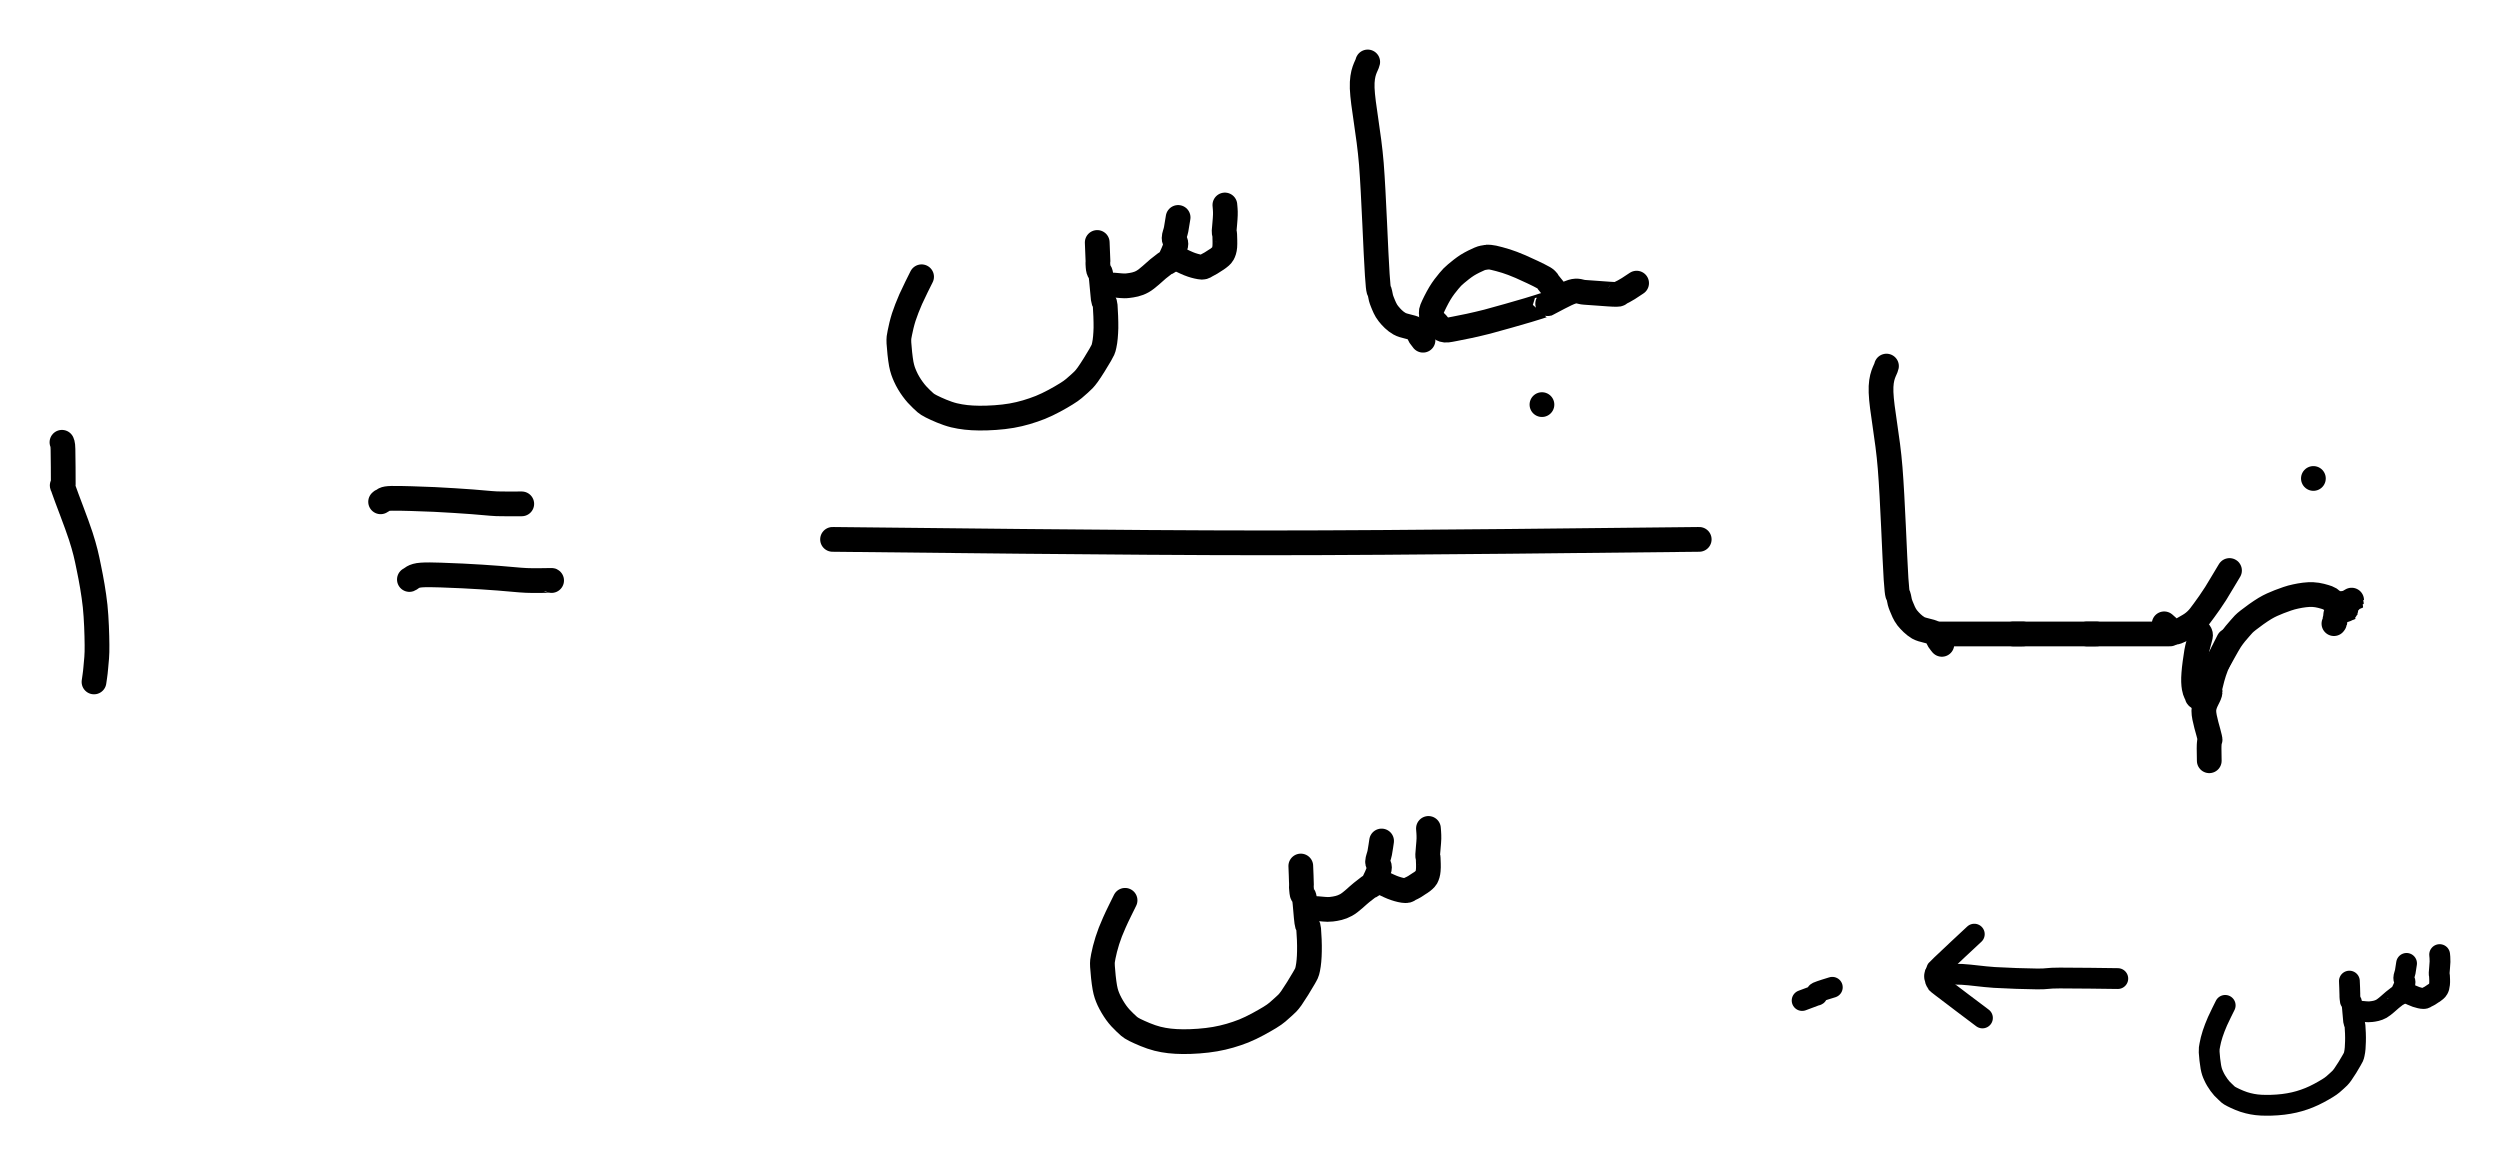
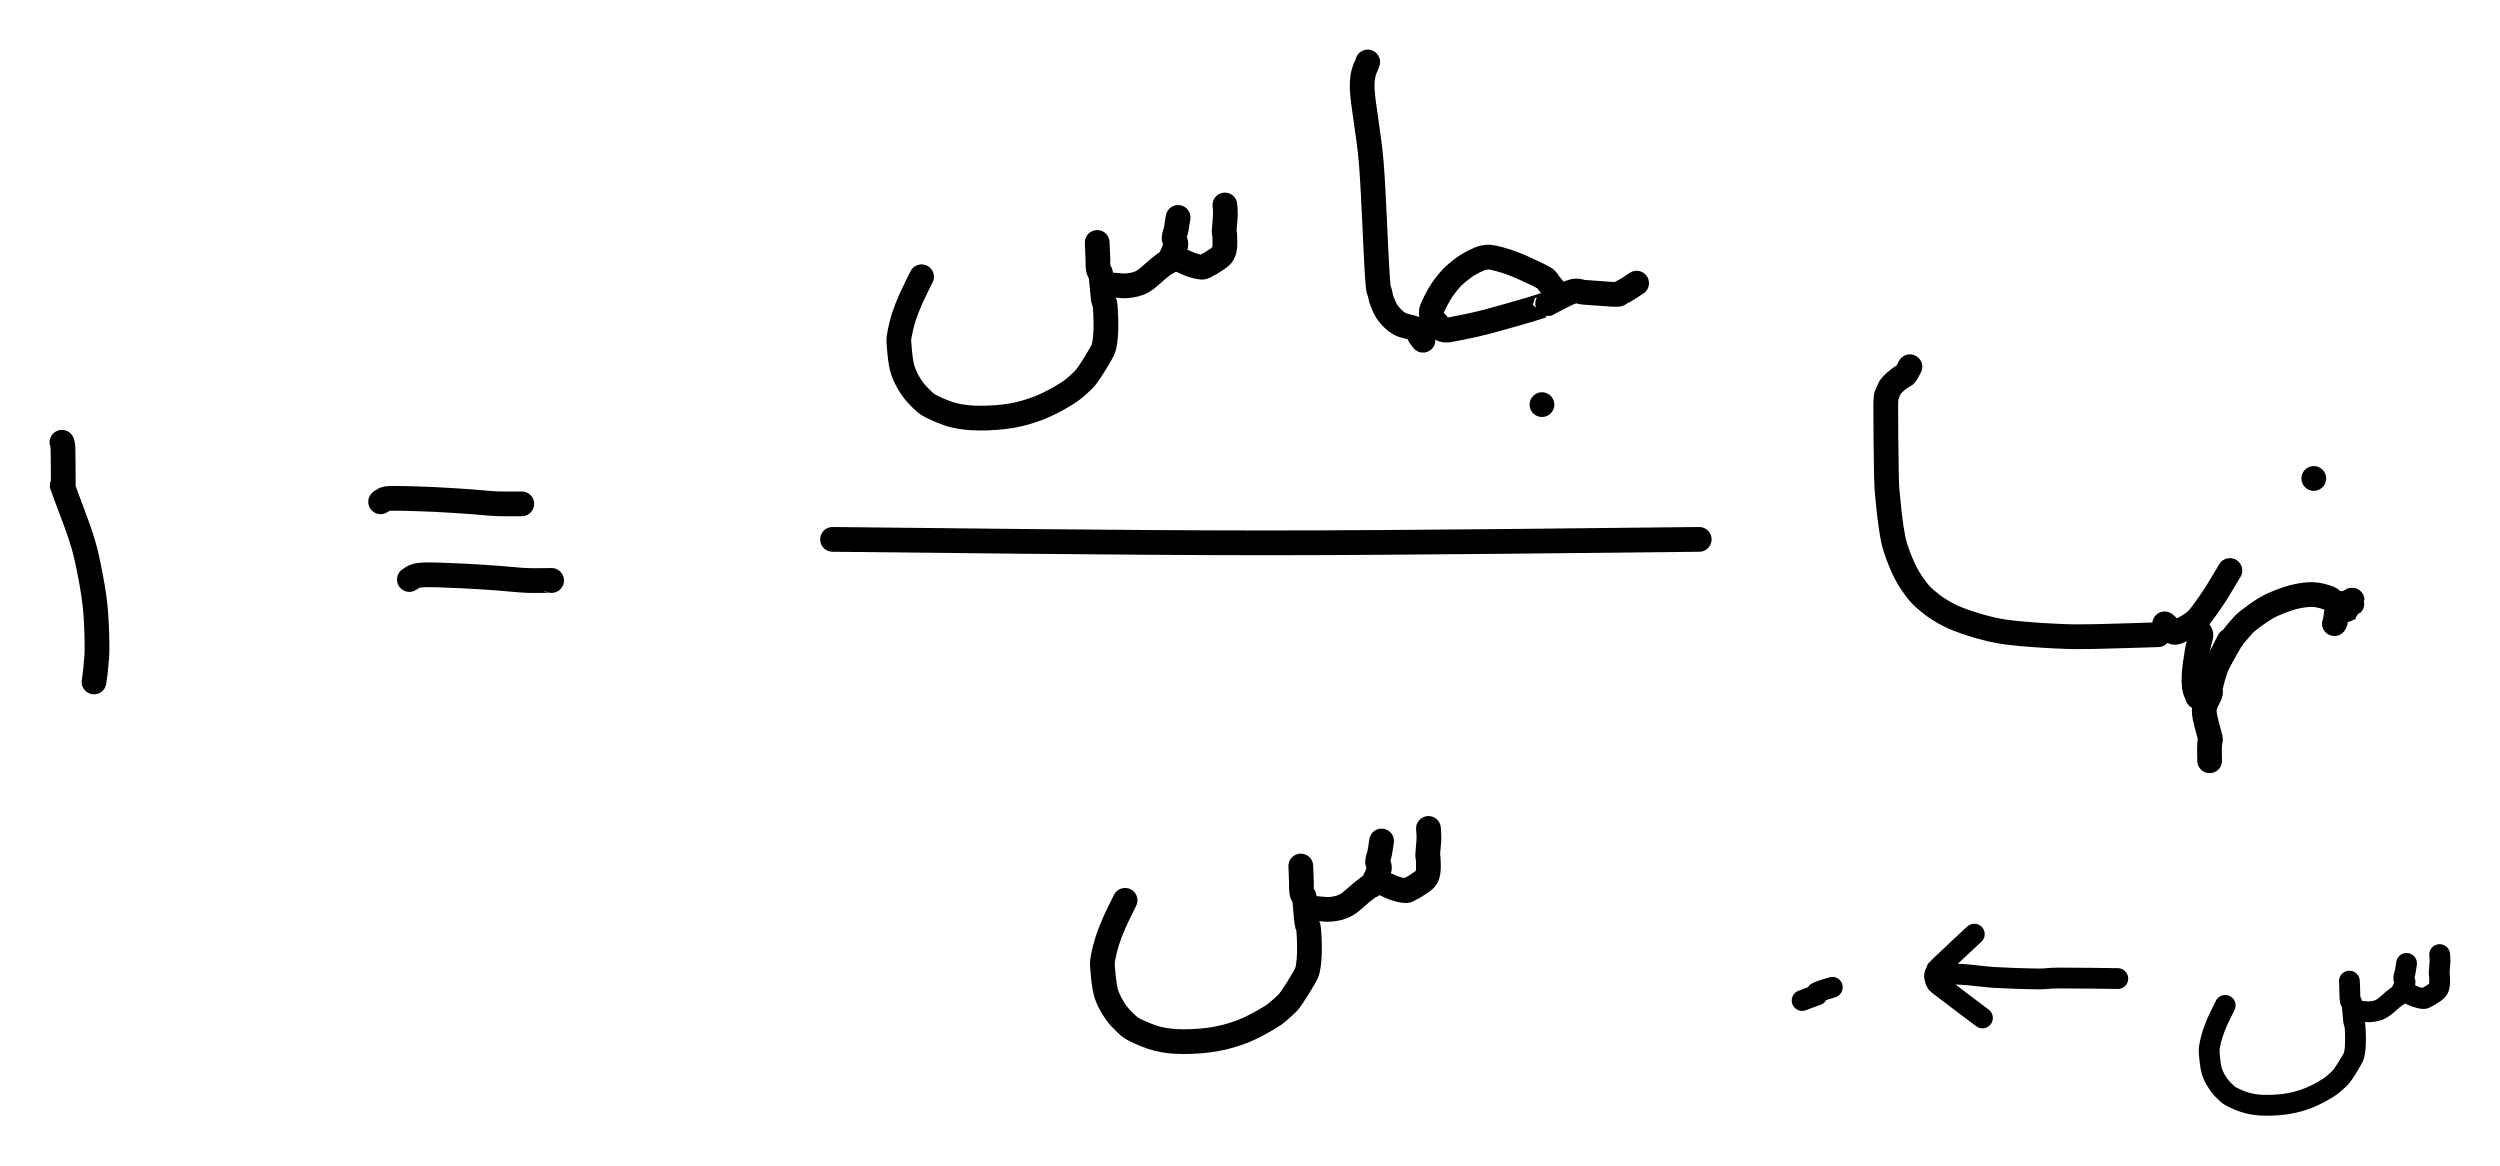
- <svg xmlns="http://www.w3.org/2000/svg" viewBox="0 0 266.74 124.33" width="266.74" height="124.33" data-dir="rtl" data-baseline="69.55" data-stroke-count="28" data-total-duration="7.079">
+ <svg xmlns="http://www.w3.org/2000/svg" viewBox="0 0 266.74 124.33" width="266.74" height="124.33" data-dir="rtl" data-baseline="69.55" data-stroke-count="25" data-total-duration="7.016">
  <g fill="none" stroke="#000" stroke-linecap="round" stroke-linejoin="round">
-     <path class="hw-stroke" d="M249.02 66.54C249.04 66.51 249.11 66.44 249.12 66.37C249.14 66.29 249.11 66.18 249.13 66.09C249.14 66 249.19 65.9 249.2 65.82C249.21 65.75 249.18 65.71 249.2 65.65C249.21 65.58 249.21 65.49 249.29 65.43C249.37 65.36 249.52 65.32 249.68 65.25C249.85 65.19 250.1 65.11 250.29 65.04C250.47 64.97 250.81 64.83 250.81 64.82C250.81 64.82 250.46 64.97 250.29 65.01C250.13 65.06 249.88 65.1 249.81 65.1C249.73 65.09 249.74 65.04 249.83 64.97C249.93 64.91 250.18 64.8 250.36 64.71C250.53 64.62 250.88 64.44 250.88 64.43C250.88 64.43 250.53 64.64 250.36 64.69C250.19 64.73 249.87 64.75 249.87 64.7C249.88 64.65 250.22 64.48 250.39 64.37C250.57 64.26 250.92 64.04 250.91 64.03C250.91 64.02 250.58 64.25 250.37 64.31C250.15 64.37 249.85 64.41 249.62 64.39C249.39 64.37 249.2 64.31 248.99 64.21C248.78 64.11 248.73 63.92 248.37 63.79C248 63.66 247.35 63.46 246.78 63.44C246.21 63.41 245.54 63.51 244.94 63.64C244.34 63.76 243.73 63.99 243.18 64.2C242.64 64.42 242.21 64.59 241.66 64.92C241.11 65.25 240.32 65.82 239.88 66.17C239.43 66.52 239.31 66.67 239 67.03C238.68 67.39 238.34 67.78 237.98 68.32C237.63 68.87 237.08 69.9 236.86 70.28C236.64 70.66 236.7 70.55 236.67 70.6" stroke-width="2.64" pathLength="25.05" data-i="0" data-start="0" data-dur="0.184" data-len="25.05" data-source="glyph" data-char="ن" data-font="arabic" data-glyph="879" data-node="munder/TeXAtom/mtext" />
-     <path class="hw-stroke" d="M237.88 60.87C237.63 61.28 236.84 62.62 236.4 63.33C235.95 64.03 235.53 64.63 235.18 65.1C234.83 65.58 234.62 65.88 234.31 66.17C234 66.47 233.69 66.67 233.31 66.88C232.93 67.1 232.34 67.46 232.02 67.47C231.69 67.48 231.51 67.08 231.33 66.93C231.15 66.78 230.98 66.62 230.91 66.56" stroke-width="2.64" pathLength="10.52" data-i="1" data-start="0.184" data-dur="0.077" data-len="10.52" data-source="glyph" data-char="ه" data-font="arabic" data-glyph="890" data-node="munder/TeXAtom/mtext" />
-     <path class="hw-stroke" d="M233.99 66.57C234.08 66.68 234.4 67.09 234.53 67.28C234.66 67.46 234.75 67.53 234.78 67.68C234.81 67.84 234.77 67.88 234.7 68.19C234.63 68.5 234.48 68.93 234.37 69.54C234.27 70.16 234.11 71.24 234.07 71.88C234.02 72.52 234.04 73 234.11 73.4C234.17 73.81 234.4 74.16 234.45 74.31C234.51 74.46 234.36 74.22 234.45 74.31C234.55 74.4 234.94 74.75 235.04 74.84" stroke-width="2.64" pathLength="9.11" data-i="2" data-start="0.402" data-dur="0.066" data-len="9.11" data-source="glyph" data-char="ه" data-font="arabic" data-glyph="890" data-node="munder/TeXAtom/mtext" />
-     <path class="hw-stroke" d="M237.78 68.36C237.56 68.81 236.79 70.26 236.46 71.09C236.13 71.92 235.91 72.85 235.8 73.33C235.69 73.82 235.89 73.57 235.78 73.99C235.67 74.41 235.14 75.06 235.14 75.84C235.13 76.62 235.66 78.15 235.76 78.67C235.87 79.19 235.77 78.85 235.76 78.96C235.75 79.06 235.73 79.17 235.72 79.32C235.71 79.47 235.7 79.55 235.7 79.86C235.7 80.17 235.71 80.95 235.72 81.17" stroke-width="2.64" pathLength="13.52" data-i="3" data-start="0.609" data-dur="0.099" data-len="13.52" data-source="glyph" data-char="ه" data-font="arabic" data-glyph="890" data-node="munder/TeXAtom/mtext" />
-     <path class="hw-stroke" d="M231.53 67.64L222.66 67.64" stroke-width="2.64" pathLength="8.87" data-i="4" data-start="0.708" data-dur="0.071" data-len="8.87" data-source="kashida" data-char="ـ" data-font="arabic" data-node="munder/TeXAtom/mtext" />
-     <path class="hw-stroke" d="M223.68 67.64L214.81 67.64" stroke-width="2.64" pathLength="8.87" data-i="5" data-start="0.779" data-dur="0.071" data-len="8.87" data-source="kashida" data-char="ـ" data-font="arabic" data-node="munder/TeXAtom/mtext" />
-     <path class="hw-stroke" d="M215.83 67.64L206.96 67.64" stroke-width="2.64" pathLength="8.87" data-i="6" data-start="0.85" data-dur="0.071" data-len="8.87" data-source="kashida" data-char="ـ" data-font="arabic" data-node="munder/TeXAtom/mtext" />
-     <path class="hw-stroke" d="M201.28 39.06C201.19 39.52 200.63 40.05 200.7 41.86C200.76 43.67 201.41 46.62 201.67 49.94C201.94 53.26 202.15 59.48 202.3 61.77C202.46 64.06 202.49 63.21 202.59 63.69C202.68 64.18 202.71 64.32 202.86 64.69C203.01 65.06 203.19 65.53 203.49 65.92C203.8 66.3 204.2 66.71 204.67 66.99C205.15 67.26 205.98 67.32 206.34 67.54C206.7 67.76 206.7 68.09 206.84 68.29C206.98 68.5 207.13 68.68 207.19 68.75" stroke-width="2.64" pathLength="32.12" data-i="7" data-start="0.921" data-dur="0.237" data-len="32.12" data-source="glyph" data-char="ا" data-font="arabic" data-glyph="320" data-node="munder/TeXAtom/mtext" />
-     <path class="hw-stroke" d="M246.83 51.05C246.83 51.05 246.83 51.05 246.83 51.05C246.83 51.05 246.83 51.05 246.83 51.05C246.83 51.05 246.83 51.05 246.83 51.05C246.83 51.05 246.83 51.05 246.83 51.05C246.83 51.05 246.83 51.05 246.83 51.05" stroke-width="2.64" pathLength="0.01" data-i="8" data-start="1.238" data-dur="0.06" data-len="0.01" data-source="glyph" data-char="ن" data-font="arabic" data-glyph="879" data-node="munder/TeXAtom/mtext" data-priority="-1" />
-     <path class="hw-stroke" d="M260.3 101.85C260.31 101.98 260.35 102.28 260.34 102.61C260.33 102.94 260.26 103.57 260.25 103.81C260.24 104.06 260.28 103.88 260.28 104.07C260.29 104.27 260.32 104.75 260.29 105C260.27 105.24 260.22 105.4 260.14 105.54C260.06 105.69 259.9 105.79 259.82 105.86C259.74 105.94 259.74 105.92 259.64 105.98C259.54 106.04 259.37 106.17 259.25 106.24C259.13 106.31 259.03 106.36 258.92 106.41C258.81 106.46 258.76 106.55 258.58 106.54C258.39 106.54 258.06 106.46 257.79 106.37C257.52 106.28 257.09 106.07 256.95 106.01" stroke-width="2.22" pathLength="7.33" data-i="9" data-start="1.418" data-dur="0.064" data-len="7.33" data-source="glyph" data-char="س" data-font="arabic" data-glyph="27" data-node="munder/TeXAtom/mtext" />
-     <path class="hw-stroke" d="M256.77 102.79C256.75 102.94 256.68 103.43 256.63 103.69C256.58 103.95 256.47 104.16 256.47 104.36C256.46 104.55 256.65 104.6 256.6 104.88C256.54 105.15 256.24 105.79 256.12 106.02C256 106.24 255.94 106.17 255.89 106.21C255.84 106.25 255.91 106.17 255.81 106.25C255.7 106.33 255.55 106.45 255.26 106.68C254.98 106.91 254.47 107.41 254.09 107.63C253.71 107.84 253.34 107.9 252.98 107.94C252.63 107.99 252.19 107.91 251.96 107.9C251.73 107.89 251.65 107.89 251.58 107.89" stroke-width="2.22" pathLength="8.57" data-i="10" data-start="1.601" data-dur="0.075" data-len="8.57" data-source="glyph" data-char="س" data-font="arabic" data-glyph="27" data-node="munder/TeXAtom/mtext" />
-     <path class="hw-stroke" d="M250.67 104.68C250.68 104.8 250.69 105.16 250.7 105.4C250.71 105.64 250.72 105.95 250.72 106.1C250.73 106.24 250.71 106.16 250.72 106.27C250.73 106.39 250.74 106.64 250.77 106.78C250.81 106.92 250.89 106.77 250.95 107.13C251.01 107.48 251.07 108.53 251.12 108.92C251.18 109.3 251.24 109.08 251.27 109.45C251.3 109.82 251.34 110.62 251.32 111.12C251.31 111.61 251.28 112.09 251.2 112.43C251.13 112.77 251.1 112.79 250.89 113.16C250.69 113.53 250.22 114.29 249.96 114.65C249.7 115.01 249.6 115.08 249.33 115.33C249.06 115.57 248.83 115.81 248.33 116.11C247.84 116.41 247.06 116.85 246.38 117.12C245.69 117.4 244.98 117.61 244.22 117.74C243.45 117.88 242.5 117.94 241.77 117.93C241.05 117.93 240.47 117.86 239.87 117.71C239.26 117.57 238.56 117.25 238.15 117.04C237.74 116.84 237.65 116.71 237.42 116.49C237.18 116.28 236.96 116.04 236.76 115.76C236.55 115.47 236.34 115.13 236.2 114.81C236.05 114.49 235.97 114.27 235.89 113.84C235.81 113.42 235.73 112.65 235.71 112.26C235.7 111.87 235.72 111.81 235.78 111.49C235.84 111.16 235.94 110.73 236.08 110.31C236.22 109.89 236.38 109.46 236.6 108.96C236.83 108.45 237.28 107.55 237.42 107.27" stroke-width="2.22" pathLength="34.23" data-i="11" data-start="1.794" data-dur="0.3" data-len="34.23" data-source="glyph" data-char="س" data-font="arabic" data-glyph="27" data-node="munder/TeXAtom/mtext" />
-     <path class="hw-stroke" d="M225.96 104.41C224.93 104.4 221.21 104.34 219.78 104.35C218.35 104.35 218.54 104.46 217.37 104.45C216.21 104.44 214.13 104.37 212.79 104.29C211.45 104.2 210.39 104.02 209.33 103.96C208.27 103.91 206.92 103.96 206.44 103.96" stroke-width="2.22" pathLength="19.54" data-i="12" data-start="2.215" data-dur="0.147" data-len="19.54" data-source="glyph" data-char="→" data-font="latin" data-mirrored="true" data-node="munder/TeXAtom/mo" />
-     <path class="hw-stroke" d="M210.65 99.67C210.06 100.22 207.79 102.33 207.12 102.98C206.44 103.63 206.71 103.36 206.6 103.57C206.48 103.78 206.46 104.12 206.43 104.23C206.4 104.34 206.42 104.17 206.43 104.23C206.44 104.28 206.45 104.46 206.49 104.57C206.53 104.68 206.55 104.74 206.66 104.86C206.78 104.99 206.36 104.7 207.17 105.32C207.98 105.95 210.79 108.06 211.52 108.61" stroke-width="2.22" pathLength="13.3" data-i="13" data-start="2.5" data-dur="0.099" data-len="13.3" data-source="glyph" data-char="→" data-font="latin" data-mirrored="true" data-node="munder/TeXAtom/mo" />
-     <path class="hw-stroke" d="M195.5 105.34C195.24 105.42 194.21 105.73 193.93 105.86C193.65 106 193.84 106.12 193.83 106.17C193.81 106.22 193.96 106.12 193.83 106.17C193.69 106.22 193.29 106.37 193.03 106.47C192.77 106.56 192.41 106.7 192.28 106.75" stroke-width="2.22" pathLength="3.82" data-i="14" data-start="2.719" data-dur="0.06" data-len="3.82" data-source="glyph" data-char="٠" data-font="arabic" data-glyph="952" data-node="munder/TeXAtom/mtext" />
-     <path class="hw-stroke" d="M174.62 30.21C174.48 30.3 173.97 30.64 173.74 30.79C173.51 30.93 173.39 31 173.24 31.08C173.09 31.16 172.95 31.23 172.82 31.29C172.7 31.34 172.86 31.41 172.49 31.41C172.13 31.42 171.18 31.34 170.61 31.3C170.04 31.27 169.54 31.22 169.06 31.19C168.57 31.16 168.37 30.93 167.72 31.13C167.06 31.33 165.63 32.16 165.13 32.4C164.63 32.64 165.07 32.45 164.72 32.56C164.37 32.67 164.04 32.79 163.03 33.09C162.03 33.38 159.98 33.98 158.68 34.32C157.38 34.65 156.01 34.94 155.23 35.08C154.45 35.23 154.29 35.27 153.98 35.18C153.67 35.09 153.52 34.72 153.36 34.56C153.2 34.4 153.13 34.34 153.03 34.22C152.93 34.1 152.81 33.96 152.76 33.85C152.71 33.74 152.73 33.72 152.73 33.57C152.74 33.43 152.64 33.34 152.79 32.96C152.94 32.58 153.33 31.8 153.63 31.3C153.93 30.8 154.31 30.31 154.6 29.97C154.89 29.62 155.03 29.48 155.36 29.2C155.69 28.92 156.15 28.55 156.56 28.29C156.98 28.03 157.52 27.77 157.85 27.63C158.17 27.49 158.36 27.49 158.52 27.46C158.67 27.43 158.62 27.42 158.76 27.43C158.91 27.44 159.04 27.43 159.36 27.5C159.68 27.57 160.21 27.71 160.69 27.86C161.17 28.02 161.57 28.16 162.24 28.45C162.9 28.74 164.18 29.33 164.68 29.62C165.18 29.9 165.13 30.07 165.22 30.16C165.31 30.26 165.11 30.03 165.22 30.16C165.33 30.3 165.78 30.86 165.89 30.99" stroke-width="2.64" pathLength="41.31" data-i="15" data-start="2.899" data-dur="0.303" data-len="41.31" data-source="glyph" data-char="ج" data-font="arabic" data-glyph="739" data-node="mfrac/mrow/TeXAtom/mtext" />
-     <path class="hw-stroke" d="M145.93 6.61C145.83 7.08 145.28 7.6 145.34 9.41C145.41 11.23 146.05 14.17 146.32 17.49C146.58 20.81 146.79 27.03 146.95 29.32C147.1 31.61 147.14 30.76 147.23 31.24C147.32 31.73 147.35 31.87 147.5 32.24C147.65 32.61 147.83 33.09 148.14 33.47C148.44 33.85 148.84 34.27 149.32 34.54C149.79 34.81 150.62 34.87 150.98 35.09C151.34 35.31 151.35 35.64 151.49 35.85C151.63 36.05 151.77 36.23 151.83 36.3" stroke-width="2.64" pathLength="32.12" data-i="16" data-start="3.202" data-dur="0.237" data-len="32.12" data-source="glyph" data-char="ا" data-font="arabic" data-glyph="320" data-node="mfrac/mrow/TeXAtom/mtext" />
-     <path class="hw-stroke" d="M164.52 43.17C164.52 43.17 164.52 43.17 164.52 43.17C164.52 43.17 164.52 43.17 164.52 43.17C164.52 43.17 164.52 43.17 164.52 43.17C164.52 43.17 164.52 43.17 164.52 43.17C164.52 43.17 164.52 43.17 164.52 43.17" stroke-width="2.64" pathLength="0.01" data-i="17" data-start="3.519" data-dur="0.06" data-len="0.01" data-source="glyph" data-char="ج" data-font="arabic" data-glyph="739" data-node="mfrac/mrow/TeXAtom/mtext" data-priority="-1" />
-     <path class="hw-stroke" d="M130.69 21.87C130.7 22.05 130.76 22.48 130.74 22.94C130.73 23.41 130.63 24.3 130.61 24.64C130.6 24.99 130.66 24.73 130.67 25.01C130.68 25.29 130.71 25.97 130.68 26.32C130.65 26.66 130.57 26.89 130.46 27.09C130.35 27.29 130.13 27.44 130.01 27.54C129.9 27.65 129.89 27.62 129.76 27.71C129.62 27.8 129.37 27.97 129.2 28.07C129.03 28.17 128.9 28.24 128.74 28.32C128.58 28.39 128.52 28.51 128.25 28.51C127.99 28.5 127.52 28.39 127.14 28.26C126.76 28.14 126.16 27.84 125.96 27.75" stroke-width="2.64" pathLength="10.37" data-i="18" data-start="3.699" data-dur="0.076" data-len="10.37" data-source="glyph" data-char="س" data-font="arabic" data-glyph="27" data-node="mfrac/mrow/mtext" />
-     <path class="hw-stroke" d="M125.7 23.2C125.66 23.41 125.56 24.1 125.49 24.47C125.42 24.84 125.27 25.13 125.27 25.41C125.26 25.69 125.53 25.76 125.45 26.15C125.37 26.54 124.95 27.45 124.78 27.76C124.61 28.08 124.52 27.98 124.45 28.04C124.37 28.09 124.48 27.98 124.33 28.09C124.19 28.2 123.97 28.37 123.56 28.69C123.16 29.02 122.44 29.74 121.9 30.04C121.37 30.34 120.84 30.42 120.34 30.48C119.84 30.55 119.23 30.43 118.9 30.42C118.56 30.41 118.45 30.41 118.36 30.41" stroke-width="2.64" pathLength="12.12" data-i="19" data-start="3.916" data-dur="0.089" data-len="12.12" data-source="glyph" data-char="س" data-font="arabic" data-glyph="27" data-node="mfrac/mrow/mtext" />
-     <path class="hw-stroke" d="M117.07 25.87C117.08 26.04 117.1 26.56 117.11 26.89C117.12 27.22 117.14 27.67 117.15 27.87C117.15 28.08 117.13 27.96 117.14 28.12C117.15 28.28 117.16 28.64 117.22 28.84C117.27 29.04 117.38 28.83 117.46 29.33C117.54 29.83 117.64 31.31 117.71 31.86C117.79 32.41 117.87 32.1 117.92 32.62C117.96 33.14 118.01 34.28 118 34.98C117.98 35.68 117.93 36.34 117.82 36.83C117.72 37.31 117.68 37.33 117.39 37.86C117.09 38.38 116.43 39.46 116.06 39.97C115.69 40.48 115.56 40.58 115.18 40.93C114.79 41.27 114.46 41.61 113.76 42.03C113.07 42.46 111.97 43.08 111 43.47C110.03 43.85 109.03 44.16 107.94 44.35C106.85 44.54 105.51 44.62 104.48 44.61C103.46 44.6 102.64 44.51 101.79 44.31C100.93 44.1 99.94 43.65 99.36 43.36C98.78 43.07 98.65 42.88 98.32 42.58C97.99 42.27 97.68 41.93 97.39 41.53C97.1 41.14 96.8 40.64 96.6 40.19C96.4 39.74 96.28 39.43 96.16 38.83C96.05 38.23 95.94 37.14 95.91 36.59C95.89 36.03 95.92 35.96 96.01 35.5C96.1 35.04 96.24 34.43 96.43 33.83C96.63 33.23 96.86 32.63 97.17 31.92C97.49 31.2 98.13 29.93 98.33 29.53" stroke-width="2.64" pathLength="48.42" data-i="20" data-start="4.146" data-dur="0.357" data-len="48.42" data-source="glyph" data-char="س" data-font="arabic" data-glyph="27" data-node="mfrac/mrow/mtext" />
-     <path class="hw-stroke" d="M181.3 57.55C173.6 57.62 150.48 57.92 135.06 57.92C119.65 57.92 96.53 57.62 88.83 57.55" stroke-width="2.64" pathLength="92.48" data-i="21" data-start="4.623" data-dur="0.741" data-len="92.48" data-source="rule" data-mirrored="true" data-node="mfrac" />
-     <path class="hw-stroke" d="M152.41 88.39C152.42 88.57 152.47 89.01 152.46 89.47C152.45 89.94 152.34 90.83 152.33 91.17C152.32 91.52 152.37 91.26 152.38 91.54C152.39 91.82 152.43 92.5 152.39 92.85C152.36 93.19 152.29 93.41 152.18 93.62C152.06 93.82 151.85 93.97 151.73 94.07C151.61 94.17 151.61 94.15 151.47 94.24C151.34 94.33 151.09 94.5 150.92 94.6C150.75 94.7 150.61 94.77 150.45 94.84C150.29 94.92 150.23 95.04 149.97 95.03C149.7 95.03 149.24 94.92 148.86 94.79C148.47 94.67 147.87 94.37 147.67 94.28" stroke-width="2.64" pathLength="10.37" data-i="22" data-start="5.484" data-dur="0.076" data-len="10.37" data-source="glyph" data-char="س" data-font="arabic" data-glyph="27" data-node="mfrac/mtext" />
-     <path class="hw-stroke" d="M147.41 89.73C147.38 89.94 147.28 90.63 147.21 91C147.14 91.36 146.99 91.66 146.98 91.94C146.97 92.22 147.25 92.29 147.17 92.68C147.08 93.07 146.66 93.97 146.49 94.29C146.33 94.6 146.24 94.51 146.16 94.57C146.09 94.62 146.2 94.51 146.05 94.62C145.9 94.73 145.68 94.9 145.28 95.22C144.87 95.54 144.16 96.27 143.62 96.56C143.08 96.86 142.56 96.95 142.06 97.01C141.55 97.08 140.94 96.96 140.61 96.95C140.28 96.94 140.16 96.94 140.07 96.93" stroke-width="2.64" pathLength="12.12" data-i="23" data-start="5.702" data-dur="0.089" data-len="12.12" data-source="glyph" data-char="س" data-font="arabic" data-glyph="27" data-node="mfrac/mtext" />
-     <path class="hw-stroke" d="M138.79 92.4C138.79 92.57 138.81 93.08 138.83 93.42C138.84 93.75 138.86 94.2 138.86 94.4C138.87 94.61 138.84 94.49 138.85 94.65C138.87 94.81 138.88 95.17 138.93 95.37C138.98 95.57 139.09 95.35 139.18 95.86C139.26 96.36 139.35 97.84 139.43 98.39C139.5 98.94 139.58 98.63 139.63 99.15C139.68 99.67 139.73 100.8 139.71 101.5C139.7 102.21 139.64 102.87 139.54 103.35C139.44 103.83 139.4 103.86 139.1 104.39C138.81 104.91 138.14 105.98 137.78 106.5C137.41 107.01 137.28 107.11 136.89 107.46C136.51 107.8 136.18 108.14 135.48 108.56C134.78 108.98 133.68 109.61 132.71 110C131.74 110.38 130.74 110.68 129.65 110.87C128.57 111.06 127.22 111.15 126.2 111.14C125.17 111.13 124.35 111.04 123.5 110.83C122.65 110.62 121.65 110.17 121.08 109.89C120.5 109.6 120.37 109.41 120.04 109.11C119.71 108.8 119.39 108.46 119.1 108.06C118.82 107.67 118.52 107.17 118.31 106.72C118.11 106.27 117.99 105.96 117.88 105.36C117.77 104.76 117.66 103.67 117.63 103.12C117.6 102.56 117.64 102.49 117.72 102.03C117.81 101.57 117.96 100.95 118.15 100.36C118.34 99.76 118.57 99.16 118.89 98.45C119.2 97.73 119.85 96.46 120.04 96.06" stroke-width="2.64" pathLength="48.42" data-i="24" data-start="5.932" data-dur="0.357" data-len="48.42" data-source="glyph" data-char="س" data-font="arabic" data-glyph="27" data-node="mfrac/mtext" />
-     <path class="hw-stroke" d="M55.67 53.76C55.62 53.76 55.83 53.76 55.38 53.76C54.93 53.76 53.83 53.78 53 53.75C52.17 53.71 51.49 53.62 50.38 53.54C49.28 53.47 47.78 53.35 46.35 53.29C44.92 53.23 42.71 53.15 41.79 53.17C40.86 53.19 40.99 53.36 40.8 53.43C40.6 53.49 40.64 53.52 40.61 53.54" stroke-width="2.64" pathLength="15.19" data-i="25" data-start="6.409" data-dur="0.096" data-len="15.19" data-source="glyph" data-char="=" data-font="latin" data-mirrored="true" data-node="mo" />
-     <path class="hw-stroke" d="M58.85 61.94C58.81 61.93 59.04 61.93 58.6 61.93C58.15 61.93 57.07 61.97 56.17 61.93C55.26 61.89 54.32 61.77 53.18 61.69C52.05 61.61 50.74 61.51 49.37 61.45C48 61.4 45.93 61.28 44.99 61.35C44.04 61.41 43.9 61.75 43.68 61.83" stroke-width="2.64" pathLength="15.36" data-i="26" data-start="6.67" data-dur="0.096" data-len="15.36" data-source="glyph" data-char="=" data-font="latin" data-mirrored="true" data-node="mo" />
-     <path class="hw-stroke" d="M6.61 47.19C6.63 47.32 6.7 47.2 6.72 47.95C6.75 48.7 6.74 51 6.75 51.7C6.76 52.4 6.47 51.25 6.78 52.17C7.09 53.09 8.17 55.81 8.62 57.21C9.07 58.61 9.23 59.34 9.48 60.58C9.74 61.82 10 63.29 10.15 64.66C10.29 66.02 10.34 67.7 10.35 68.8C10.37 69.89 10.28 70.58 10.22 71.24C10.17 71.9 10.06 72.5 10.03 72.76" stroke-width="2.64" pathLength="26.44" data-i="27" data-start="6.886" data-dur="0.193" data-len="26.44" data-source="glyph" data-char="١" data-font="arabic" data-glyph="953" data-node="mtext" />
+     <path class="hw-stroke" d="M249.07 66.54C249.08 66.51 249.15 66.44 249.17 66.37C249.18 66.29 249.16 66.18 249.17 66.09C249.18 66 249.23 65.9 249.24 65.82C249.26 65.75 249.23 65.71 249.24 65.65C249.26 65.58 249.25 65.49 249.33 65.43C249.42 65.36 249.56 65.32 249.73 65.25C249.89 65.19 250.14 65.11 250.33 65.04C250.52 64.97 250.85 64.83 250.85 64.82C250.85 64.82 250.5 64.97 250.34 65.01C250.17 65.06 249.93 65.1 249.85 65.1C249.77 65.09 249.79 65.04 249.88 64.97C249.97 64.91 250.23 64.8 250.4 64.71C250.58 64.62 250.92 64.44 250.93 64.43C250.93 64.43 250.57 64.64 250.4 64.69C250.24 64.73 249.91 64.75 249.91 64.7C249.92 64.65 250.26 64.48 250.44 64.37C250.61 64.26 250.96 64.04 250.96 64.03C250.95 64.02 250.62 64.25 250.41 64.31C250.19 64.37 249.9 64.41 249.67 64.39C249.44 64.37 249.24 64.31 249.03 64.21C248.82 64.11 248.78 63.92 248.41 63.79C248.04 63.66 247.39 63.46 246.82 63.44C246.25 63.41 245.58 63.51 244.99 63.64C244.39 63.76 243.77 63.99 243.23 64.2C242.68 64.42 242.26 64.59 241.71 64.92C241.16 65.25 240.37 65.82 239.92 66.17C239.48 66.52 239.36 66.67 239.04 67.03C238.73 67.39 238.38 67.78 238.02 68.32C237.67 68.87 237.12 69.9 236.9 70.28C236.69 70.66 236.75 70.55 236.71 70.6" stroke-width="2.64" pathLength="25.05" data-i="0" data-start="0" data-dur="0.184" data-len="25.05" data-source="glyph" data-char="ن" data-font="arabic" data-glyph="887" data-node="munder/TeXAtom/mtext" />
+     <path class="hw-stroke" d="M237.92 60.87C237.67 61.28 236.89 62.62 236.44 63.33C235.99 64.03 235.57 64.63 235.22 65.1C234.88 65.58 234.66 65.88 234.35 66.17C234.04 66.47 233.73 66.67 233.35 66.88C232.97 67.1 232.39 67.46 232.06 67.47C231.73 67.48 231.56 67.08 231.37 66.93C231.19 66.78 231.03 66.62 230.96 66.56" stroke-width="2.64" pathLength="10.52" data-i="1" data-start="0.184" data-dur="0.077" data-len="10.52" data-source="glyph" data-char="ه" data-font="arabic" data-glyph="898" data-node="munder/TeXAtom/mtext" />
+     <path class="hw-stroke" d="M234.03 66.57C234.12 66.68 234.44 67.09 234.57 67.28C234.7 67.46 234.8 67.53 234.82 67.68C234.85 67.84 234.81 67.88 234.74 68.19C234.68 68.5 234.52 68.93 234.42 69.54C234.31 70.16 234.16 71.24 234.11 71.88C234.07 72.52 234.09 73 234.15 73.4C234.21 73.81 234.44 74.16 234.5 74.31C234.55 74.46 234.4 74.22 234.5 74.31C234.59 74.4 234.98 74.75 235.08 74.84" stroke-width="2.64" pathLength="9.11" data-i="2" data-start="0.402" data-dur="0.066" data-len="9.11" data-source="glyph" data-char="ه" data-font="arabic" data-glyph="898" data-node="munder/TeXAtom/mtext" />
+     <path class="hw-stroke" d="M237.83 68.36C237.61 68.81 236.83 70.26 236.5 71.09C236.17 71.92 235.96 72.85 235.84 73.33C235.73 73.82 235.94 73.57 235.83 73.99C235.72 74.41 235.18 75.06 235.18 75.84C235.18 76.62 235.7 78.15 235.81 78.67C235.91 79.19 235.81 78.85 235.8 78.96C235.79 79.06 235.78 79.17 235.77 79.32C235.76 79.47 235.75 79.55 235.74 79.86C235.74 80.17 235.76 80.95 235.76 81.17" stroke-width="2.64" pathLength="13.52" data-i="3" data-start="0.609" data-dur="0.099" data-len="13.52" data-source="glyph" data-char="ه" data-font="arabic" data-glyph="898" data-node="munder/TeXAtom/mtext" />
+     <path class="hw-stroke" d="M230.27 67.72C229.14 67.75 225.22 67.89 223.44 67.92C221.66 67.95 221.04 67.95 219.61 67.88C218.18 67.82 216.12 67.68 214.84 67.54C213.57 67.4 212.95 67.28 211.97 67.03C210.98 66.79 209.75 66.39 208.93 66.07C208.11 65.75 207.59 65.45 207.04 65.12C206.5 64.8 206.07 64.47 205.66 64.12C205.24 63.77 204.96 63.52 204.57 63.03C204.19 62.53 203.73 61.91 203.34 61.15C202.95 60.4 202.51 59.3 202.25 58.48C201.99 57.66 201.92 57.12 201.78 56.26C201.65 55.41 201.52 54.3 201.44 53.34C201.35 52.39 201.31 52.25 201.27 50.56C201.24 48.88 201.19 44.66 201.2 43.24C201.22 41.81 201.33 42.26 201.39 41.99C201.44 41.72 201.49 41.73 201.54 41.61C201.6 41.48 201.59 41.42 201.71 41.27C201.82 41.12 202.03 40.9 202.25 40.71C202.46 40.52 202.81 40.27 202.99 40.15C203.17 40.02 203.19 40.12 203.32 39.95C203.45 39.78 203.7 39.27 203.78 39.13" stroke-width="2.64" pathLength="52.51" data-i="4" data-start="0.708" data-dur="0.387" data-len="52.51" data-source="glyph" data-char="ـ" data-font="arabic" data-glyph="948" data-node="munder/TeXAtom/mtext" />
+     <path class="hw-stroke" d="M246.87 51.05C246.87 51.05 246.87 51.05 246.87 51.05C246.87 51.05 246.87 51.05 246.87 51.05C246.87 51.05 246.87 51.05 246.87 51.05C246.87 51.05 246.87 51.05 246.87 51.05C246.87 51.05 246.87 51.05 246.87 51.05" stroke-width="2.64" pathLength="0.01" data-i="5" data-start="1.175" data-dur="0.06" data-len="0.01" data-source="glyph" data-char="ن" data-font="arabic" data-glyph="887" data-node="munder/TeXAtom/mtext" data-priority="-1" />
+     <path class="hw-stroke" d="M260.3 101.85C260.31 101.98 260.35 102.28 260.34 102.61C260.33 102.94 260.26 103.57 260.25 103.81C260.24 104.06 260.28 103.88 260.28 104.07C260.29 104.27 260.32 104.75 260.29 105C260.27 105.24 260.22 105.4 260.14 105.54C260.06 105.69 259.9 105.79 259.82 105.86C259.74 105.94 259.74 105.92 259.64 105.98C259.54 106.04 259.37 106.17 259.25 106.24C259.13 106.31 259.03 106.36 258.92 106.41C258.81 106.46 258.76 106.55 258.58 106.54C258.39 106.54 258.06 106.46 257.79 106.37C257.52 106.28 257.09 106.07 256.95 106.01" stroke-width="2.22" pathLength="7.33" data-i="6" data-start="1.355" data-dur="0.064" data-len="7.33" data-source="glyph" data-char="س" data-font="arabic" data-glyph="29" data-node="munder/TeXAtom/mtext" />
+     <path class="hw-stroke" d="M256.77 102.79C256.75 102.94 256.68 103.43 256.63 103.69C256.58 103.95 256.47 104.16 256.47 104.36C256.46 104.55 256.65 104.6 256.6 104.88C256.54 105.15 256.24 105.79 256.12 106.02C256 106.24 255.94 106.17 255.89 106.21C255.84 106.25 255.91 106.17 255.81 106.25C255.7 106.33 255.55 106.45 255.26 106.68C254.98 106.91 254.47 107.41 254.09 107.63C253.71 107.84 253.34 107.9 252.98 107.94C252.63 107.99 252.19 107.91 251.96 107.9C251.73 107.89 251.65 107.89 251.58 107.89" stroke-width="2.22" pathLength="8.57" data-i="7" data-start="1.538" data-dur="0.075" data-len="8.57" data-source="glyph" data-char="س" data-font="arabic" data-glyph="29" data-node="munder/TeXAtom/mtext" />
+     <path class="hw-stroke" d="M250.67 104.68C250.68 104.8 250.69 105.16 250.7 105.4C250.71 105.64 250.72 105.95 250.72 106.1C250.73 106.24 250.71 106.16 250.72 106.27C250.73 106.39 250.74 106.64 250.77 106.78C250.81 106.92 250.89 106.77 250.95 107.13C251.01 107.48 251.07 108.53 251.12 108.92C251.18 109.3 251.24 109.08 251.27 109.45C251.3 109.82 251.34 110.62 251.32 111.12C251.31 111.61 251.28 112.09 251.2 112.43C251.13 112.77 251.1 112.79 250.89 113.16C250.69 113.53 250.22 114.29 249.96 114.65C249.7 115.01 249.6 115.08 249.33 115.33C249.06 115.57 248.83 115.81 248.33 116.11C247.84 116.41 247.06 116.85 246.38 117.12C245.69 117.4 244.98 117.61 244.22 117.74C243.45 117.88 242.5 117.94 241.77 117.93C241.05 117.93 240.47 117.86 239.87 117.71C239.26 117.57 238.56 117.25 238.15 117.04C237.74 116.84 237.65 116.71 237.42 116.49C237.18 116.28 236.96 116.04 236.76 115.76C236.55 115.47 236.34 115.13 236.2 114.81C236.05 114.49 235.97 114.27 235.89 113.84C235.81 113.42 235.73 112.65 235.71 112.26C235.7 111.87 235.72 111.81 235.78 111.49C235.84 111.16 235.94 110.73 236.08 110.31C236.22 109.89 236.38 109.46 236.6 108.96C236.83 108.45 237.28 107.55 237.42 107.27" stroke-width="2.22" pathLength="34.23" data-i="8" data-start="1.732" data-dur="0.3" data-len="34.23" data-source="glyph" data-char="س" data-font="arabic" data-glyph="29" data-node="munder/TeXAtom/mtext" />
+     <path class="hw-stroke" d="M225.96 104.41C224.93 104.4 221.21 104.34 219.78 104.35C218.35 104.35 218.54 104.46 217.37 104.45C216.21 104.44 214.13 104.37 212.79 104.29C211.45 104.2 210.39 104.02 209.33 103.96C208.27 103.91 206.92 103.96 206.44 103.96" stroke-width="2.22" pathLength="19.54" data-i="9" data-start="2.152" data-dur="0.147" data-len="19.54" data-source="glyph" data-char="→" data-font="latin" data-mirrored="true" data-node="munder/TeXAtom/mo" />
+     <path class="hw-stroke" d="M210.65 99.67C210.06 100.22 207.79 102.33 207.12 102.98C206.44 103.63 206.71 103.36 206.6 103.57C206.48 103.78 206.46 104.12 206.43 104.23C206.4 104.34 206.42 104.17 206.43 104.23C206.44 104.28 206.45 104.46 206.49 104.57C206.53 104.68 206.55 104.74 206.66 104.86C206.78 104.99 206.36 104.7 207.17 105.32C207.98 105.95 210.79 108.06 211.52 108.61" stroke-width="2.22" pathLength="13.3" data-i="10" data-start="2.438" data-dur="0.099" data-len="13.3" data-source="glyph" data-char="→" data-font="latin" data-mirrored="true" data-node="munder/TeXAtom/mo" />
+     <path class="hw-stroke" d="M195.5 105.34C195.24 105.42 194.21 105.73 193.93 105.86C193.65 106 193.84 106.12 193.83 106.17C193.81 106.22 193.96 106.12 193.83 106.17C193.69 106.22 193.29 106.37 193.03 106.47C192.77 106.56 192.41 106.7 192.28 106.75" stroke-width="2.22" pathLength="3.82" data-i="11" data-start="2.656" data-dur="0.06" data-len="3.82" data-source="glyph" data-char="٠" data-font="arabic" data-glyph="960" data-node="munder/TeXAtom/mtext" />
+     <path class="hw-stroke" d="M174.62 30.21C174.48 30.3 173.97 30.64 173.74 30.79C173.51 30.93 173.39 31 173.24 31.08C173.09 31.16 172.95 31.23 172.82 31.29C172.7 31.34 172.86 31.41 172.49 31.41C172.13 31.42 171.18 31.34 170.61 31.3C170.04 31.27 169.54 31.22 169.06 31.19C168.57 31.16 168.37 30.93 167.72 31.13C167.06 31.33 165.63 32.16 165.13 32.4C164.63 32.64 165.07 32.45 164.72 32.56C164.37 32.67 164.04 32.79 163.03 33.09C162.03 33.38 159.98 33.98 158.68 34.32C157.38 34.65 156.01 34.94 155.23 35.08C154.45 35.23 154.29 35.27 153.98 35.18C153.67 35.09 153.52 34.72 153.36 34.56C153.2 34.4 153.13 34.34 153.03 34.22C152.93 34.1 152.81 33.96 152.76 33.85C152.71 33.74 152.73 33.72 152.73 33.57C152.74 33.43 152.64 33.34 152.79 32.96C152.94 32.58 153.33 31.8 153.63 31.3C153.93 30.8 154.31 30.31 154.6 29.97C154.89 29.62 155.03 29.48 155.36 29.2C155.69 28.92 156.15 28.55 156.56 28.29C156.98 28.03 157.52 27.77 157.85 27.63C158.17 27.49 158.36 27.49 158.52 27.46C158.67 27.43 158.62 27.42 158.76 27.43C158.91 27.44 159.04 27.43 159.36 27.5C159.68 27.57 160.21 27.71 160.69 27.86C161.17 28.02 161.57 28.16 162.24 28.45C162.9 28.74 164.18 29.33 164.68 29.62C165.18 29.9 165.13 30.07 165.22 30.16C165.31 30.26 165.11 30.03 165.22 30.16C165.33 30.3 165.78 30.86 165.89 30.99" stroke-width="2.64" pathLength="41.31" data-i="12" data-start="2.836" data-dur="0.303" data-len="41.31" data-source="glyph" data-char="ج" data-font="arabic" data-glyph="747" data-node="mfrac/mrow/TeXAtom/mtext" />
+     <path class="hw-stroke" d="M145.93 6.61C145.83 7.08 145.28 7.6 145.34 9.41C145.41 11.23 146.05 14.17 146.32 17.49C146.58 20.81 146.79 27.03 146.95 29.32C147.1 31.61 147.14 30.76 147.23 31.24C147.32 31.73 147.35 31.87 147.5 32.24C147.65 32.61 147.83 33.09 148.14 33.47C148.44 33.85 148.84 34.27 149.32 34.54C149.79 34.81 150.62 34.87 150.98 35.09C151.34 35.31 151.35 35.64 151.49 35.85C151.63 36.05 151.77 36.23 151.83 36.3" stroke-width="2.64" pathLength="32.12" data-i="13" data-start="3.139" data-dur="0.237" data-len="32.12" data-source="glyph" data-char="ا" data-font="arabic" data-glyph="328" data-node="mfrac/mrow/TeXAtom/mtext" />
+     <path class="hw-stroke" d="M164.52 43.17C164.52 43.17 164.52 43.17 164.52 43.17C164.52 43.17 164.52 43.17 164.52 43.17C164.52 43.17 164.52 43.17 164.52 43.17C164.52 43.17 164.52 43.17 164.52 43.17C164.52 43.17 164.52 43.17 164.52 43.17" stroke-width="2.64" pathLength="0.01" data-i="14" data-start="3.456" data-dur="0.06" data-len="0.01" data-source="glyph" data-char="ج" data-font="arabic" data-glyph="747" data-node="mfrac/mrow/TeXAtom/mtext" data-priority="-1" />
+     <path class="hw-stroke" d="M130.69 21.87C130.7 22.05 130.76 22.48 130.74 22.94C130.73 23.41 130.63 24.3 130.61 24.64C130.6 24.99 130.66 24.73 130.67 25.01C130.68 25.29 130.71 25.97 130.68 26.32C130.65 26.66 130.57 26.89 130.46 27.09C130.35 27.29 130.13 27.44 130.01 27.54C129.9 27.65 129.89 27.62 129.76 27.71C129.62 27.8 129.37 27.97 129.2 28.07C129.03 28.17 128.9 28.24 128.74 28.32C128.58 28.39 128.52 28.51 128.25 28.51C127.99 28.5 127.52 28.39 127.14 28.26C126.76 28.14 126.16 27.84 125.96 27.75" stroke-width="2.64" pathLength="10.37" data-i="15" data-start="3.636" data-dur="0.076" data-len="10.37" data-source="glyph" data-char="س" data-font="arabic" data-glyph="29" data-node="mfrac/mrow/mtext" />
+     <path class="hw-stroke" d="M125.7 23.2C125.66 23.41 125.56 24.1 125.49 24.47C125.42 24.84 125.27 25.13 125.27 25.41C125.26 25.69 125.53 25.76 125.45 26.15C125.37 26.54 124.95 27.45 124.78 27.76C124.61 28.08 124.52 27.98 124.45 28.04C124.37 28.09 124.48 27.98 124.33 28.09C124.19 28.2 123.97 28.37 123.56 28.69C123.16 29.02 122.44 29.74 121.9 30.04C121.37 30.34 120.84 30.42 120.34 30.48C119.84 30.55 119.23 30.43 118.9 30.42C118.56 30.41 118.45 30.41 118.36 30.41" stroke-width="2.64" pathLength="12.12" data-i="16" data-start="3.853" data-dur="0.089" data-len="12.12" data-source="glyph" data-char="س" data-font="arabic" data-glyph="29" data-node="mfrac/mrow/mtext" />
+     <path class="hw-stroke" d="M117.07 25.87C117.08 26.04 117.1 26.56 117.11 26.89C117.12 27.22 117.14 27.67 117.15 27.87C117.15 28.08 117.13 27.96 117.14 28.12C117.15 28.28 117.16 28.64 117.22 28.84C117.27 29.04 117.38 28.83 117.46 29.33C117.54 29.83 117.64 31.31 117.71 31.86C117.79 32.41 117.87 32.1 117.92 32.62C117.96 33.14 118.01 34.28 118 34.98C117.98 35.68 117.93 36.34 117.82 36.83C117.72 37.31 117.68 37.33 117.39 37.86C117.09 38.38 116.43 39.46 116.06 39.97C115.69 40.48 115.56 40.58 115.18 40.93C114.79 41.27 114.46 41.61 113.76 42.03C113.07 42.46 111.97 43.08 111 43.47C110.03 43.85 109.03 44.16 107.94 44.35C106.85 44.54 105.51 44.62 104.48 44.61C103.46 44.6 102.64 44.51 101.79 44.31C100.93 44.1 99.94 43.65 99.36 43.36C98.78 43.07 98.65 42.88 98.32 42.58C97.99 42.27 97.68 41.93 97.39 41.53C97.1 41.14 96.8 40.64 96.6 40.19C96.4 39.74 96.28 39.43 96.16 38.83C96.05 38.23 95.94 37.14 95.91 36.59C95.89 36.03 95.92 35.96 96.01 35.5C96.1 35.04 96.24 34.43 96.43 33.83C96.63 33.23 96.86 32.63 97.17 31.92C97.49 31.2 98.13 29.93 98.33 29.53" stroke-width="2.64" pathLength="48.42" data-i="17" data-start="4.083" data-dur="0.357" data-len="48.42" data-source="glyph" data-char="س" data-font="arabic" data-glyph="29" data-node="mfrac/mrow/mtext" />
+     <path class="hw-stroke" d="M181.3 57.55C173.6 57.62 150.48 57.92 135.06 57.92C119.65 57.92 96.53 57.62 88.83 57.55" stroke-width="2.64" pathLength="92.48" data-i="18" data-start="4.561" data-dur="0.741" data-len="92.48" data-source="rule" data-mirrored="true" data-node="mfrac" />
+     <path class="hw-stroke" d="M152.41 88.39C152.42 88.57 152.47 89.01 152.46 89.47C152.45 89.94 152.34 90.83 152.33 91.17C152.32 91.52 152.37 91.26 152.38 91.54C152.39 91.82 152.43 92.5 152.39 92.85C152.36 93.19 152.29 93.41 152.18 93.62C152.06 93.82 151.85 93.97 151.73 94.07C151.61 94.17 151.61 94.15 151.47 94.24C151.34 94.33 151.09 94.5 150.92 94.6C150.75 94.7 150.61 94.77 150.45 94.84C150.29 94.92 150.23 95.04 149.97 95.03C149.7 95.03 149.24 94.92 148.86 94.79C148.47 94.67 147.87 94.37 147.67 94.28" stroke-width="2.64" pathLength="10.37" data-i="19" data-start="5.422" data-dur="0.076" data-len="10.37" data-source="glyph" data-char="س" data-font="arabic" data-glyph="29" data-node="mfrac/mtext" />
+     <path class="hw-stroke" d="M147.41 89.73C147.38 89.94 147.28 90.63 147.21 91C147.14 91.36 146.99 91.66 146.98 91.94C146.97 92.22 147.25 92.29 147.17 92.68C147.08 93.07 146.66 93.97 146.49 94.29C146.33 94.6 146.24 94.51 146.16 94.57C146.09 94.62 146.2 94.51 146.05 94.62C145.9 94.73 145.68 94.9 145.28 95.22C144.87 95.54 144.16 96.27 143.62 96.56C143.08 96.86 142.56 96.95 142.06 97.01C141.55 97.08 140.94 96.96 140.61 96.95C140.28 96.94 140.16 96.94 140.07 96.93" stroke-width="2.64" pathLength="12.12" data-i="20" data-start="5.639" data-dur="0.089" data-len="12.12" data-source="glyph" data-char="س" data-font="arabic" data-glyph="29" data-node="mfrac/mtext" />
+     <path class="hw-stroke" d="M138.79 92.4C138.79 92.57 138.81 93.08 138.83 93.42C138.84 93.75 138.86 94.2 138.86 94.4C138.87 94.61 138.84 94.49 138.85 94.65C138.87 94.81 138.88 95.17 138.93 95.37C138.98 95.57 139.09 95.35 139.18 95.86C139.26 96.36 139.35 97.84 139.43 98.39C139.5 98.94 139.58 98.63 139.63 99.15C139.68 99.67 139.73 100.8 139.71 101.5C139.7 102.21 139.64 102.87 139.54 103.35C139.44 103.83 139.4 103.86 139.1 104.39C138.81 104.91 138.14 105.98 137.78 106.5C137.41 107.01 137.28 107.11 136.89 107.46C136.51 107.8 136.18 108.14 135.48 108.56C134.78 108.98 133.68 109.61 132.71 110C131.74 110.38 130.74 110.68 129.65 110.87C128.57 111.06 127.22 111.15 126.2 111.14C125.17 111.13 124.35 111.04 123.5 110.83C122.65 110.62 121.65 110.17 121.08 109.89C120.5 109.6 120.37 109.41 120.04 109.11C119.71 108.8 119.39 108.46 119.1 108.06C118.82 107.67 118.52 107.17 118.31 106.72C118.11 106.27 117.99 105.96 117.88 105.36C117.77 104.76 117.66 103.67 117.63 103.12C117.6 102.56 117.64 102.49 117.72 102.03C117.81 101.57 117.96 100.95 118.15 100.36C118.34 99.76 118.57 99.16 118.89 98.45C119.2 97.73 119.85 96.46 120.04 96.06" stroke-width="2.64" pathLength="48.42" data-i="21" data-start="5.869" data-dur="0.357" data-len="48.42" data-source="glyph" data-char="س" data-font="arabic" data-glyph="29" data-node="mfrac/mtext" />
+     <path class="hw-stroke" d="M55.67 53.76C55.62 53.76 55.83 53.76 55.38 53.76C54.93 53.76 53.83 53.78 53 53.75C52.17 53.71 51.49 53.62 50.38 53.54C49.28 53.47 47.78 53.35 46.35 53.29C44.92 53.23 42.71 53.15 41.79 53.17C40.86 53.19 40.99 53.36 40.8 53.43C40.6 53.49 40.64 53.52 40.61 53.54" stroke-width="2.64" pathLength="15.19" data-i="22" data-start="6.347" data-dur="0.096" data-len="15.19" data-source="glyph" data-char="=" data-font="latin" data-mirrored="true" data-node="mo" />
+     <path class="hw-stroke" d="M58.85 61.94C58.81 61.93 59.04 61.93 58.6 61.93C58.15 61.93 57.07 61.97 56.17 61.93C55.26 61.89 54.32 61.77 53.18 61.69C52.05 61.61 50.74 61.51 49.37 61.45C48 61.4 45.93 61.28 44.99 61.35C44.04 61.41 43.9 61.75 43.68 61.83" stroke-width="2.64" pathLength="15.36" data-i="23" data-start="6.607" data-dur="0.096" data-len="15.36" data-source="glyph" data-char="=" data-font="latin" data-mirrored="true" data-node="mo" />
+     <path class="hw-stroke" d="M6.61 47.19C6.63 47.32 6.7 47.2 6.72 47.95C6.75 48.7 6.74 51 6.75 51.7C6.76 52.4 6.47 51.25 6.78 52.17C7.09 53.09 8.17 55.81 8.62 57.21C9.07 58.61 9.23 59.34 9.48 60.58C9.74 61.82 10 63.29 10.15 64.66C10.29 66.02 10.34 67.7 10.35 68.8C10.37 69.89 10.28 70.58 10.22 71.24C10.17 71.9 10.06 72.5 10.03 72.76" stroke-width="2.64" pathLength="26.44" data-i="24" data-start="6.824" data-dur="0.193" data-len="26.44" data-source="glyph" data-char="١" data-font="arabic" data-glyph="961" data-node="mtext" />
  </g>
</svg>
